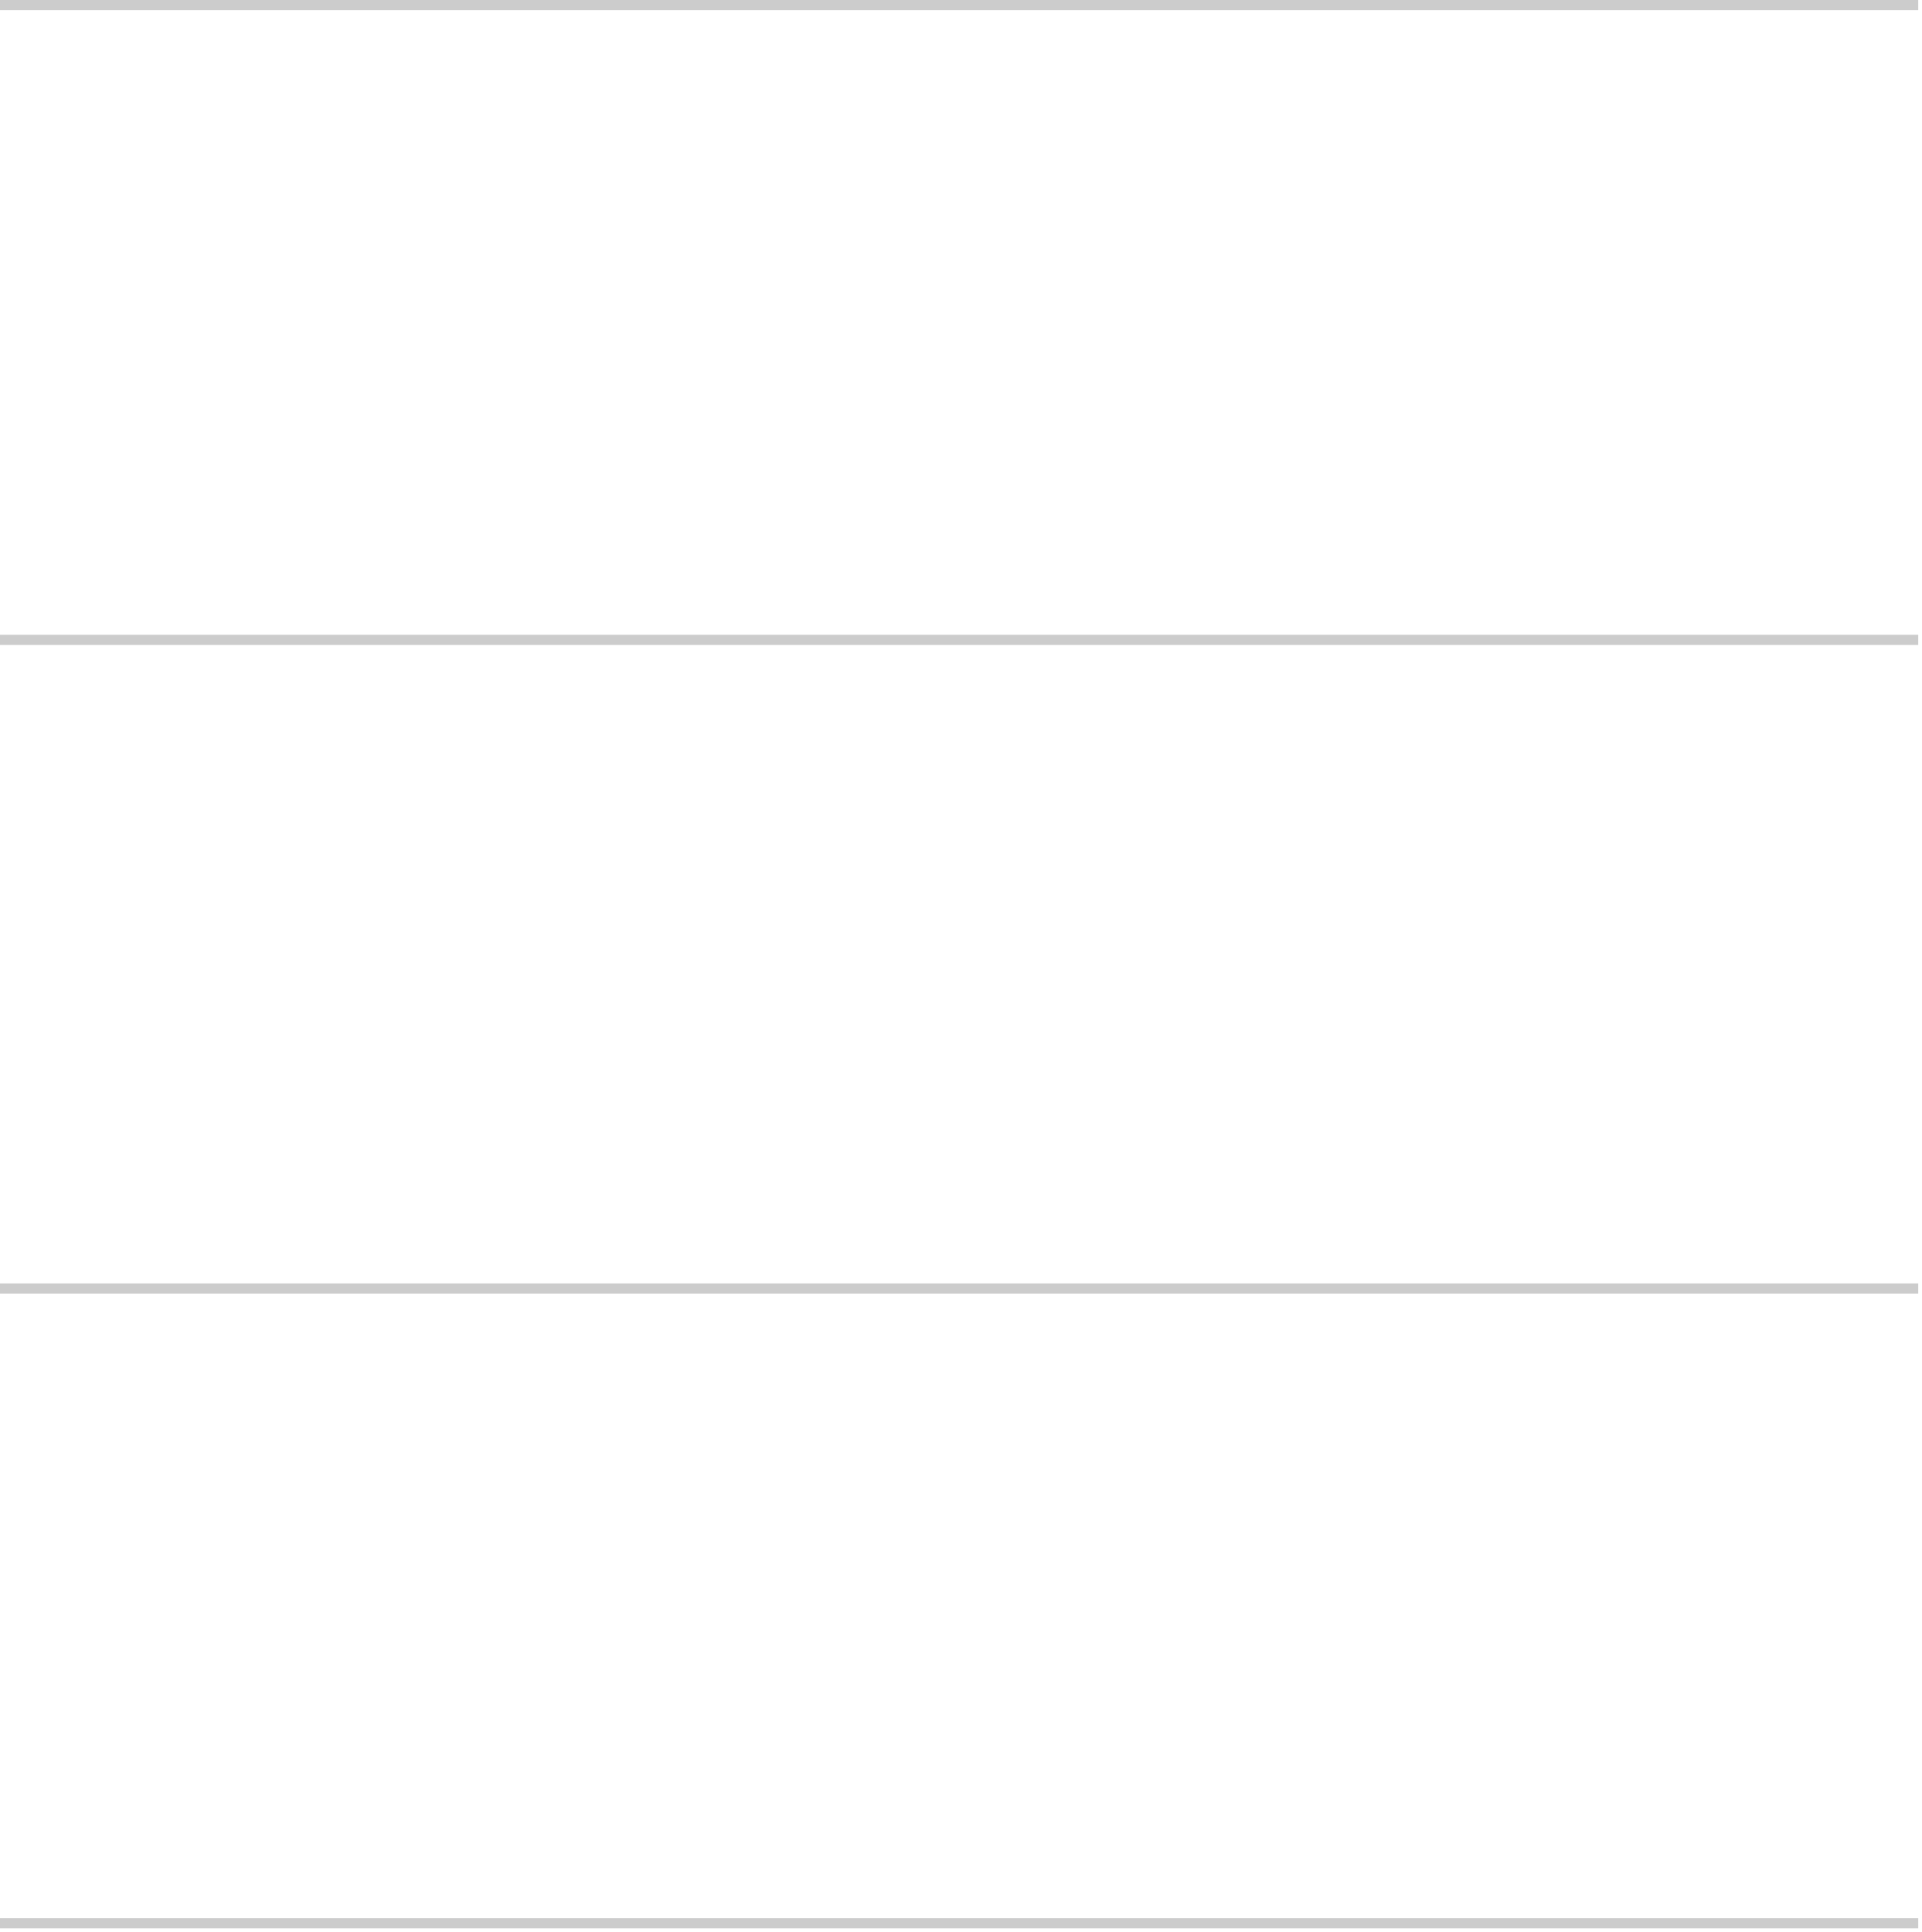
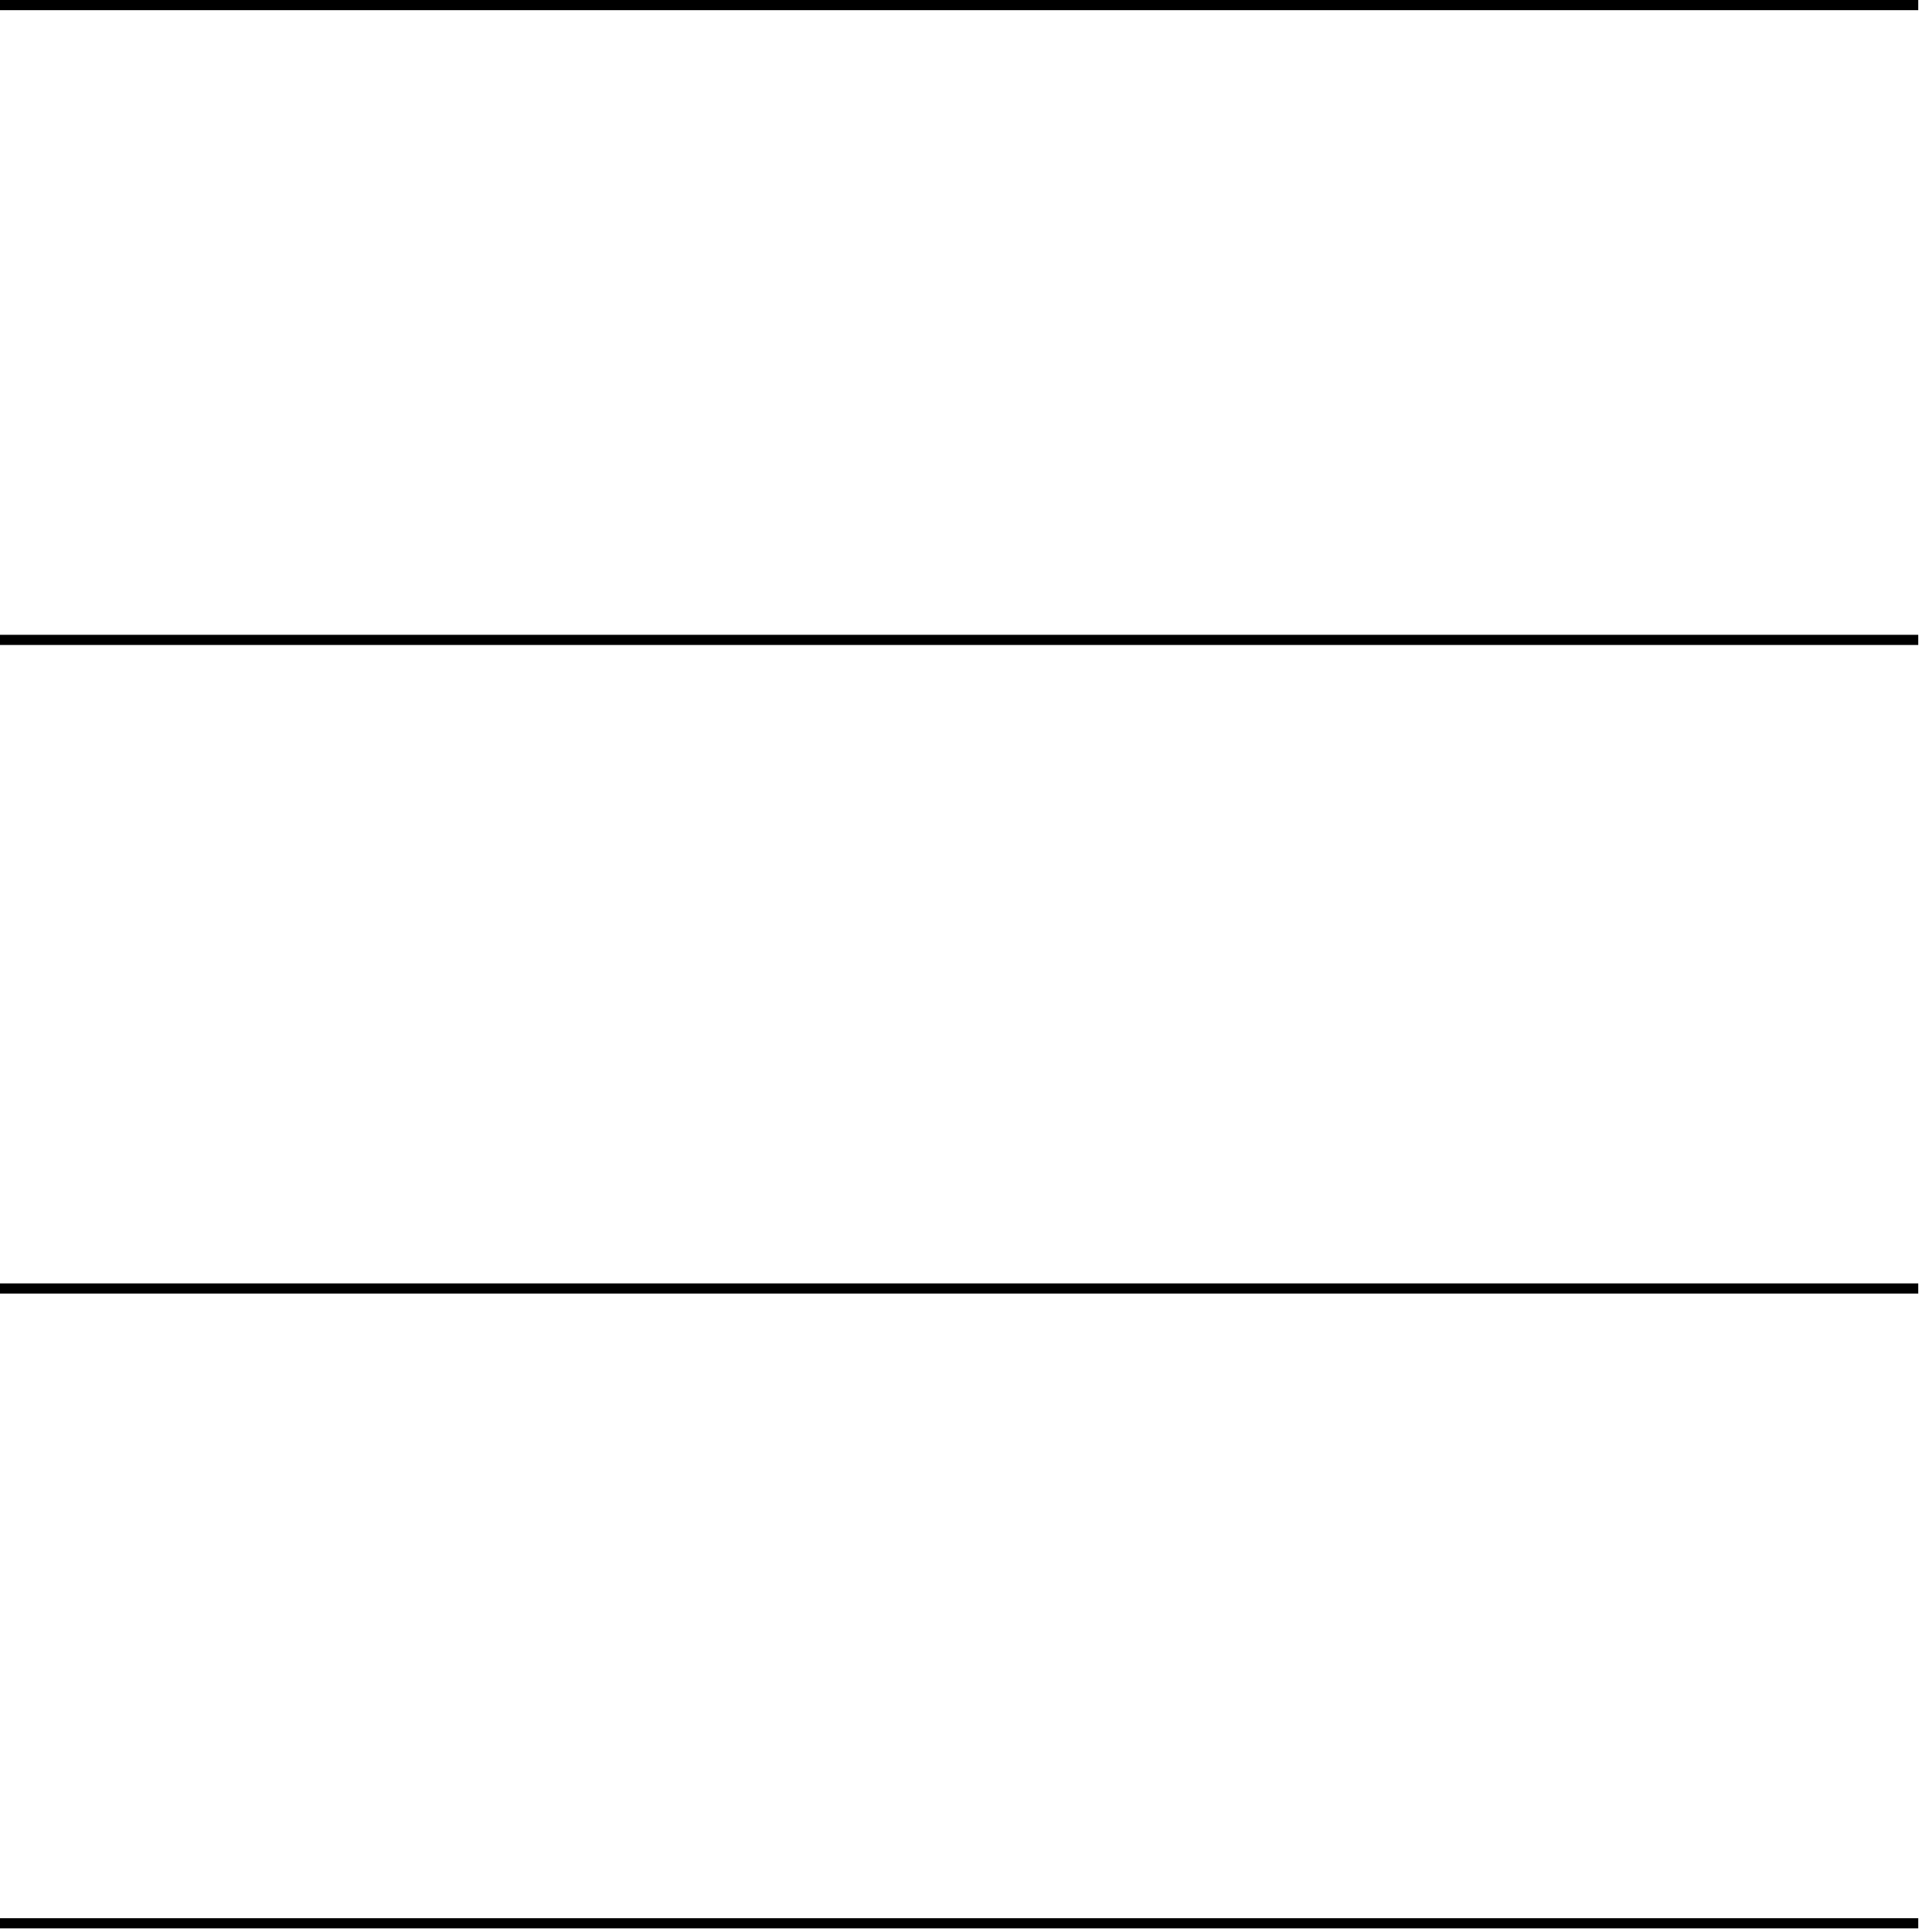
<svg xmlns="http://www.w3.org/2000/svg" width="189" height="190" viewBox="0 0 189 190" fill="none">
-   <path d="M0 0.5H188.643M0 62.929H188.643M0 126.714H188.643M0 189.143H188.643" stroke="#CCCCCC" />
+   <path d="M0 0.5H188.643M0 62.929H188.643M0 126.714H188.643M0 189.143H188.643" stroke="black" />
</svg>
